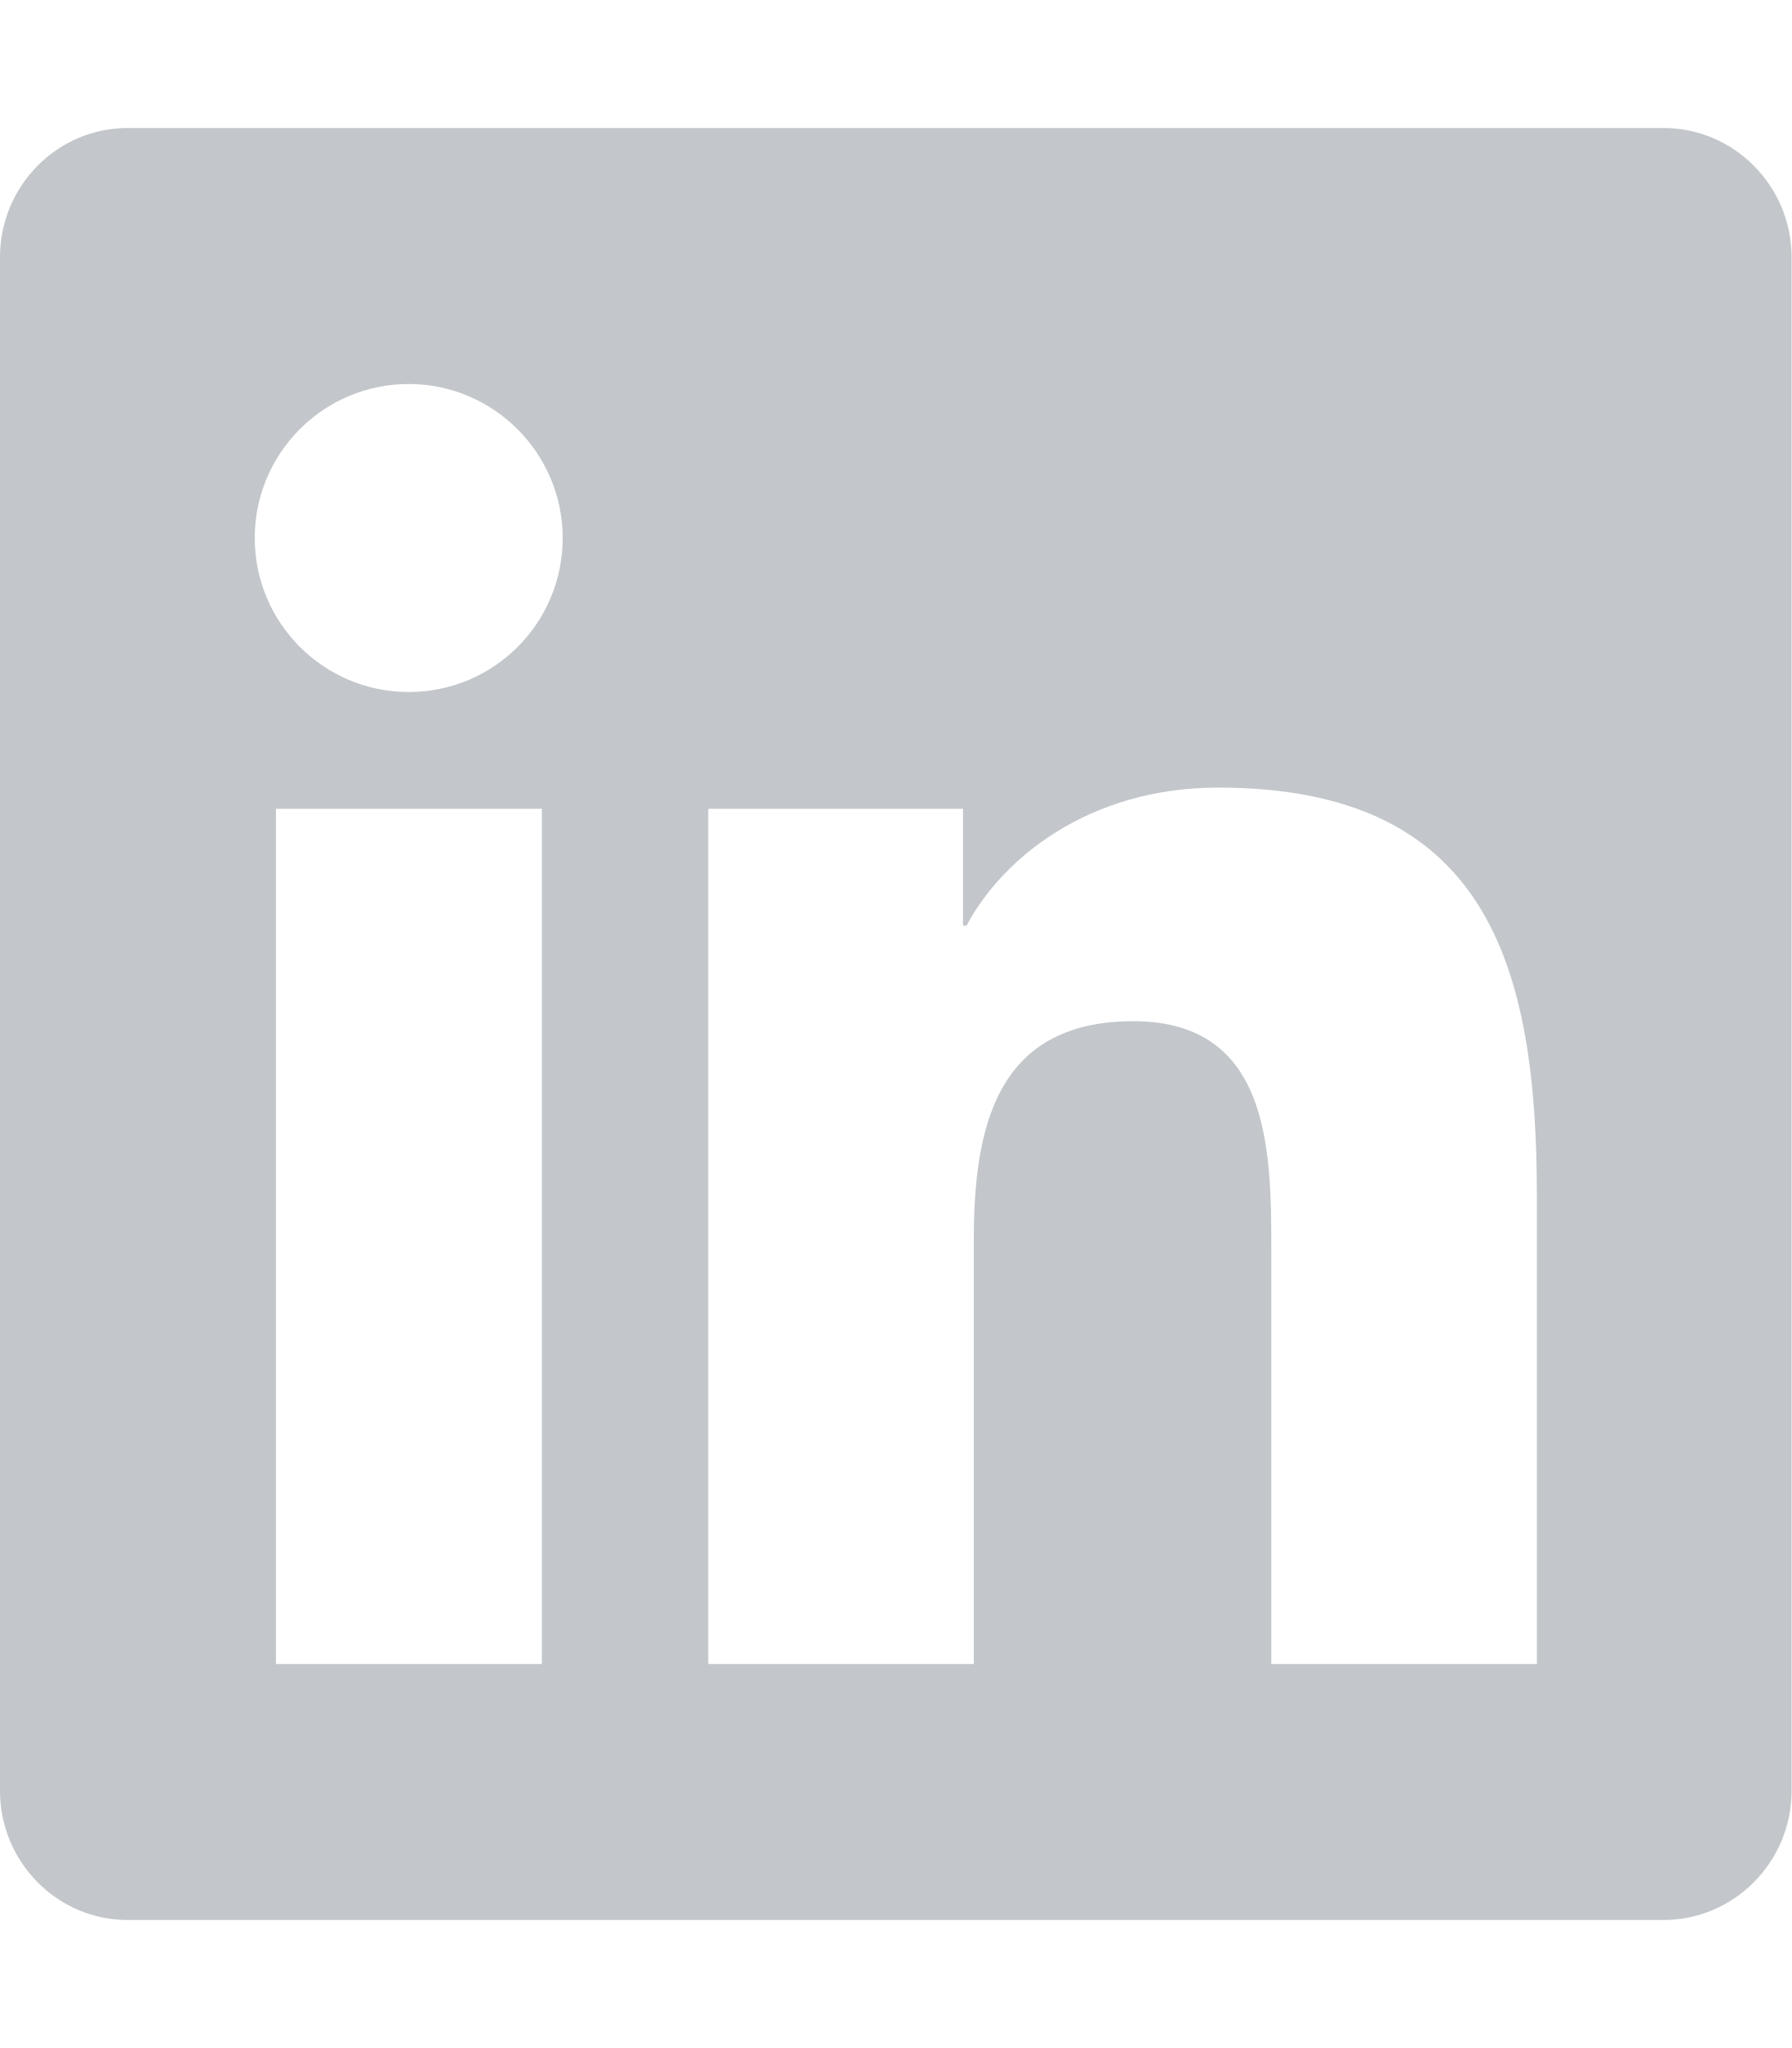
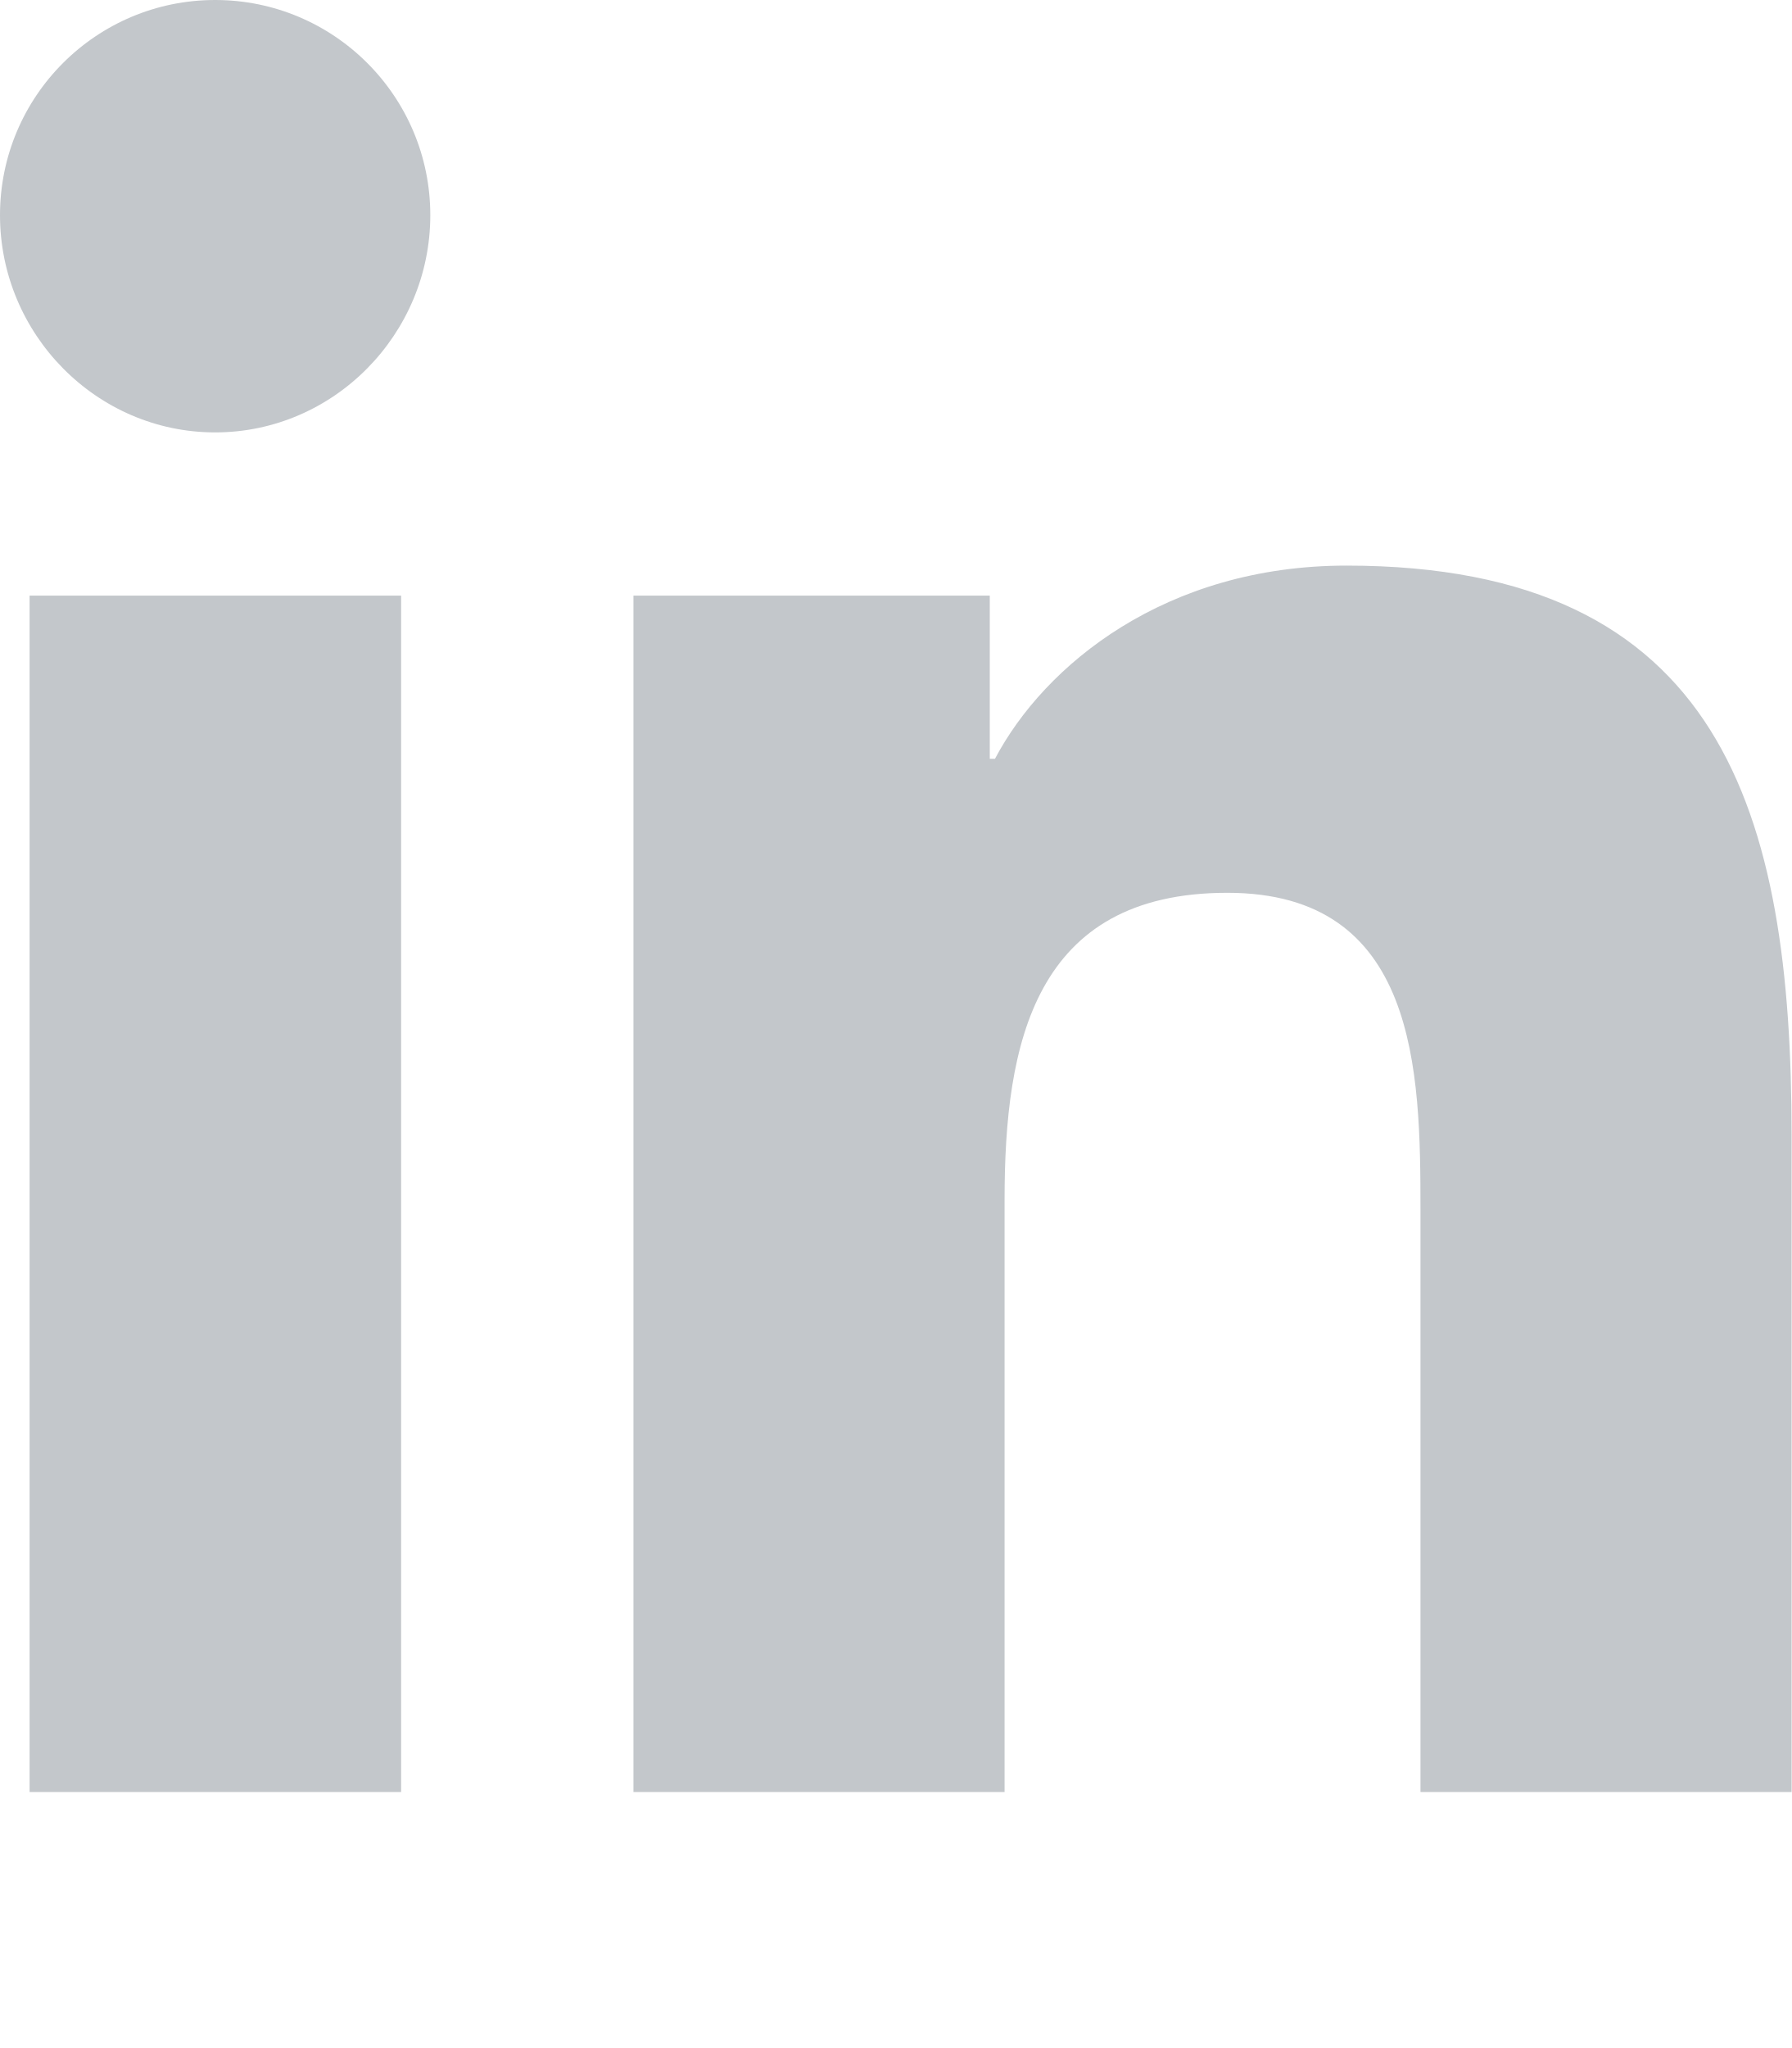
<svg xmlns="http://www.w3.org/2000/svg" viewBox="0 0 448 512">
-   <path fill="#c3c7cb" d="M416 32H31.9C14.3 32 0 46.5 0 64.3v383.4C0 465.5 14.3 480 31.9 480H416c17.6 0 32-14.5 32-32.3V64.3c0-17.8-14.4-32.3-32-32.3zM135.4 416H69V202.2h66.5V416zm-33.2-243c-21.3 0-38.5-17.3-38.5-38.5S80.9 96 102.2 96c21.2 0 38.5 17.3 38.5 38.5 0 21.3-17.2 38.5-38.5 38.5zm282.1 243h-66.4V312c0-24.8-.5-56.7-34.5-56.7-34.6 0-39.9 27-39.9 54.9V416h-66.4V202.2h63.7v29.2h.9c8.9-16.8 30.6-34.5 62.9-34.5 67.2 0 79.7 44.3 79.7 101.9V416z" />
+   <path fill="#c3c7cb" d="M100.3 448H7.4V148.9h92.9zM53.8 108.1C24.1 108.1 0 83.5 0 53.8a53.8 53.8 0 0 1 107.6 0c0 29.7-24.1 54.3-53.8 54.3zM447.9 448h-92.7V302.4c0-34.7-.7-79.2-48.3-79.2-48.3 0-55.7 37.7-55.7 76.7V448h-92.8V148.9h89.1v40.8h1.3c12.4-23.5 42.7-48.3 87.9-48.3 94 0 111.3 61.9 111.3 142.3V448z" />
</svg>
